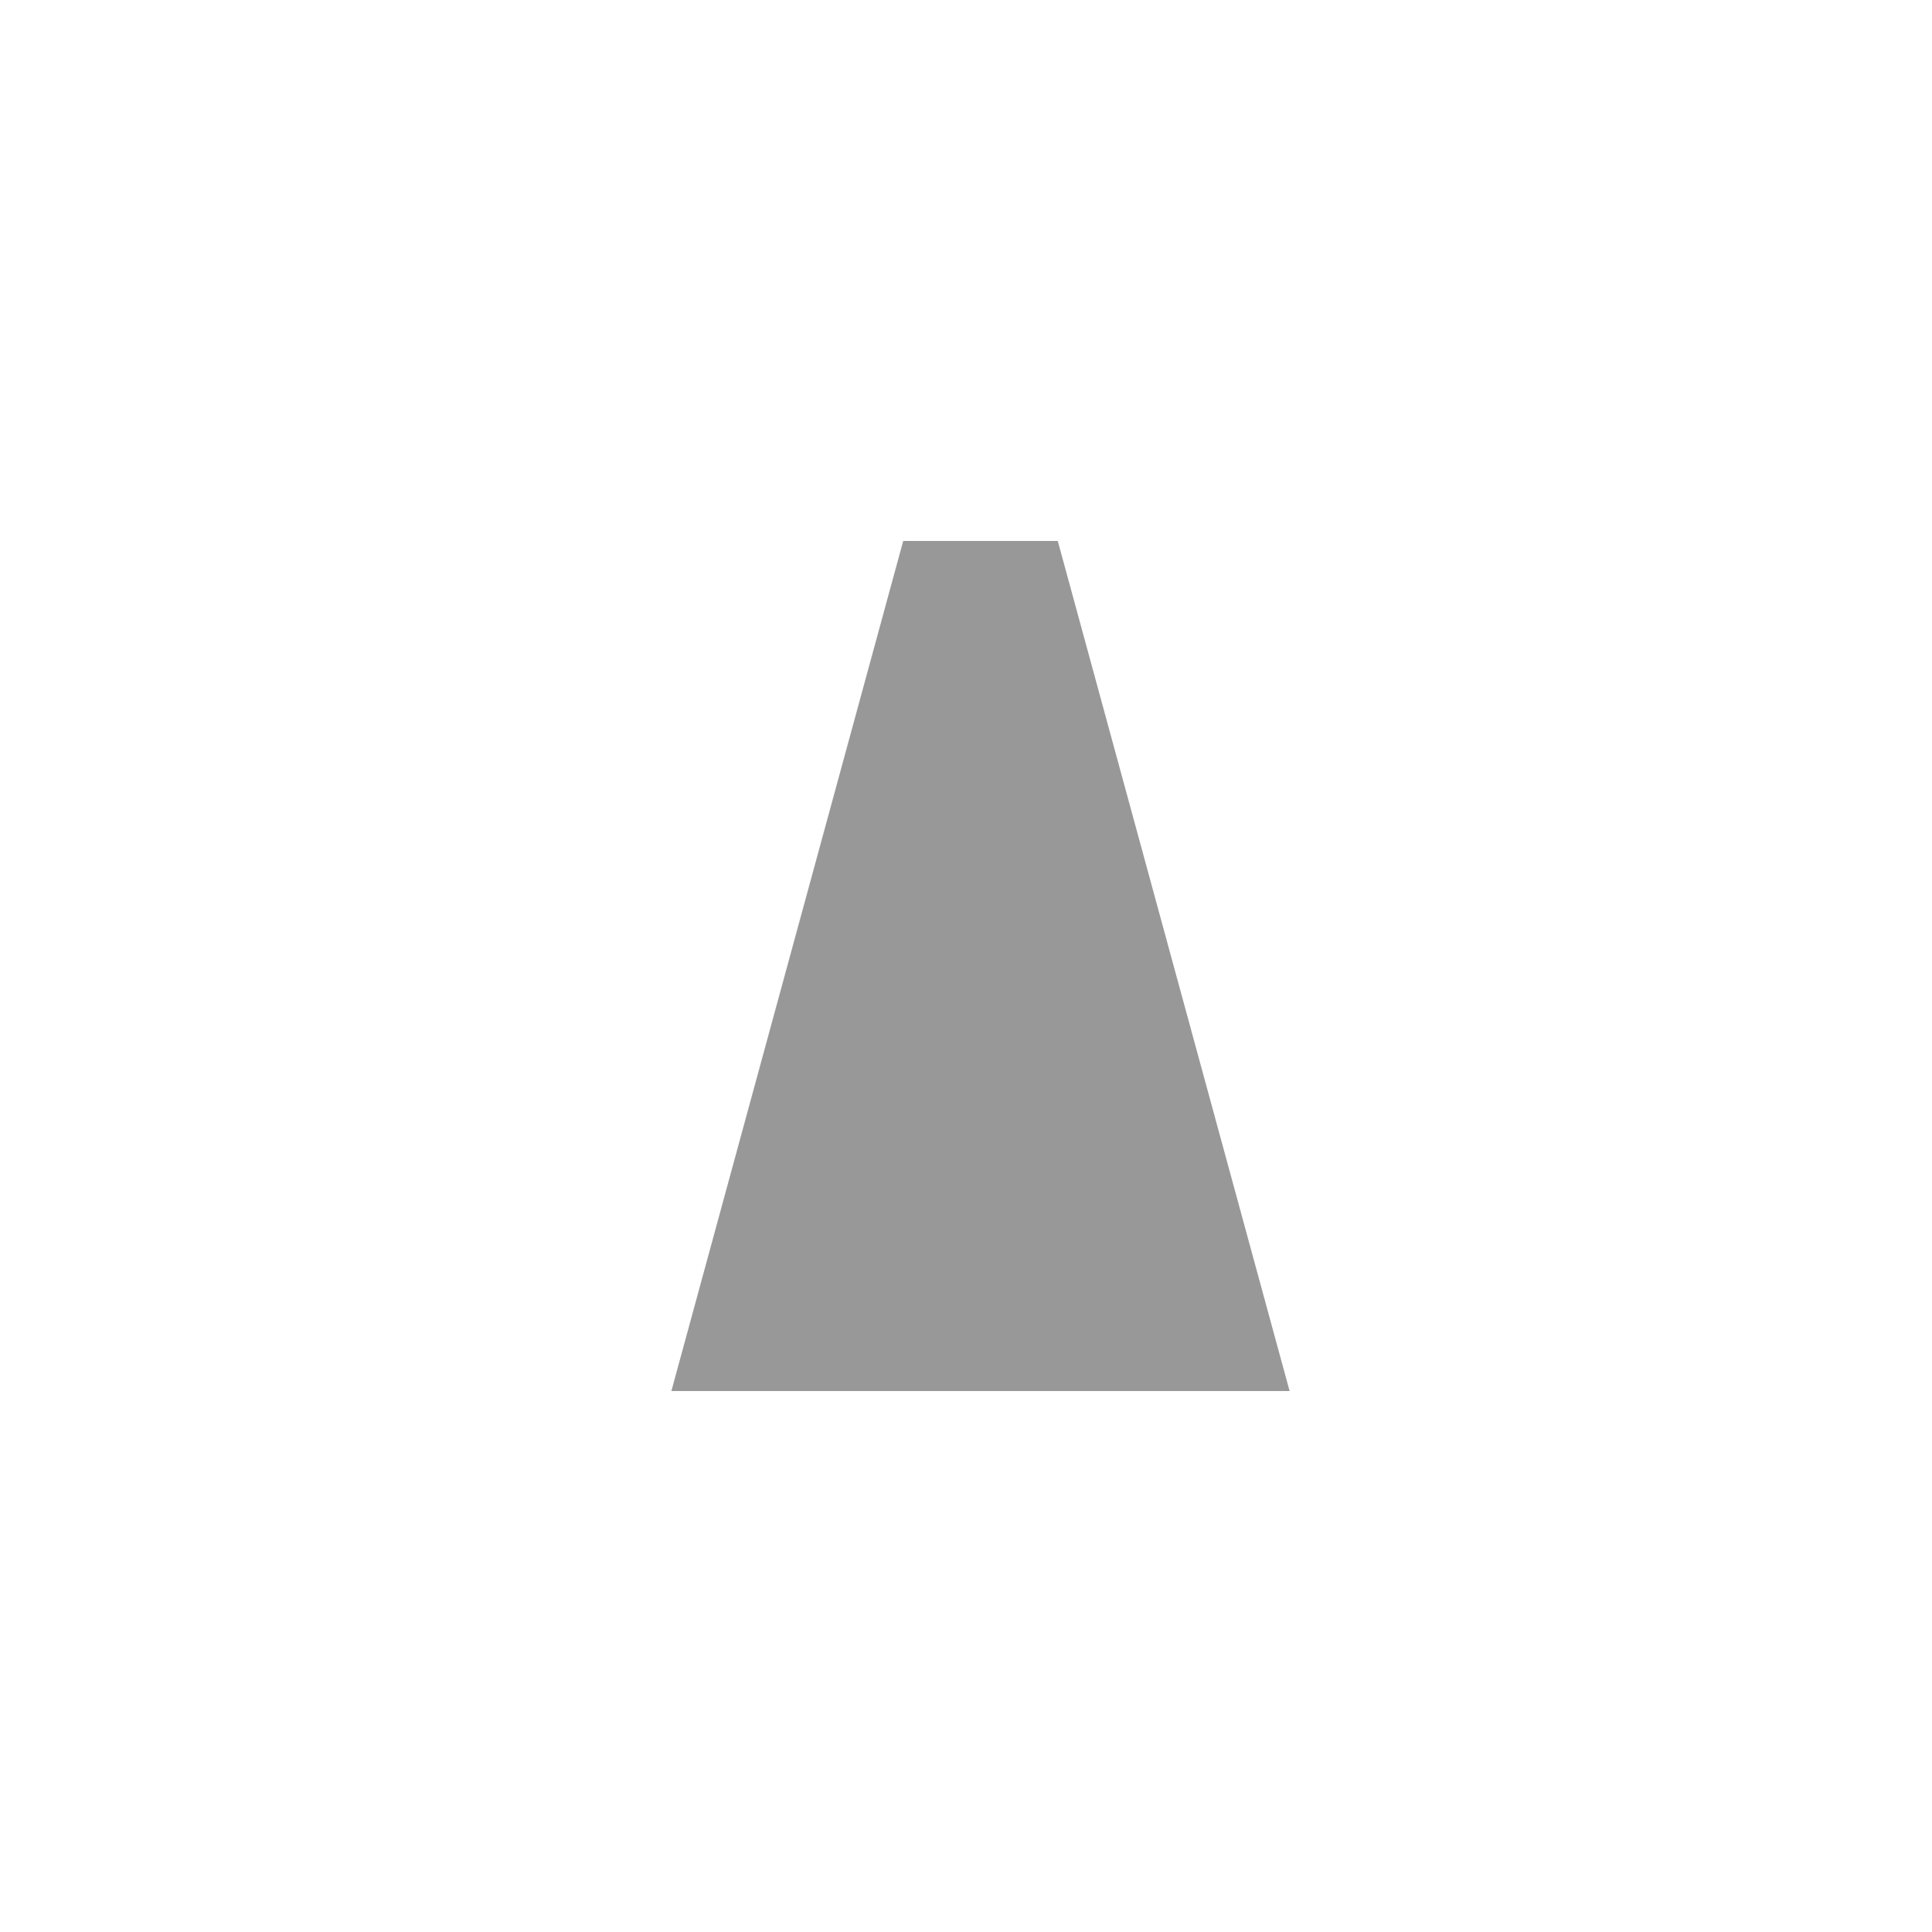
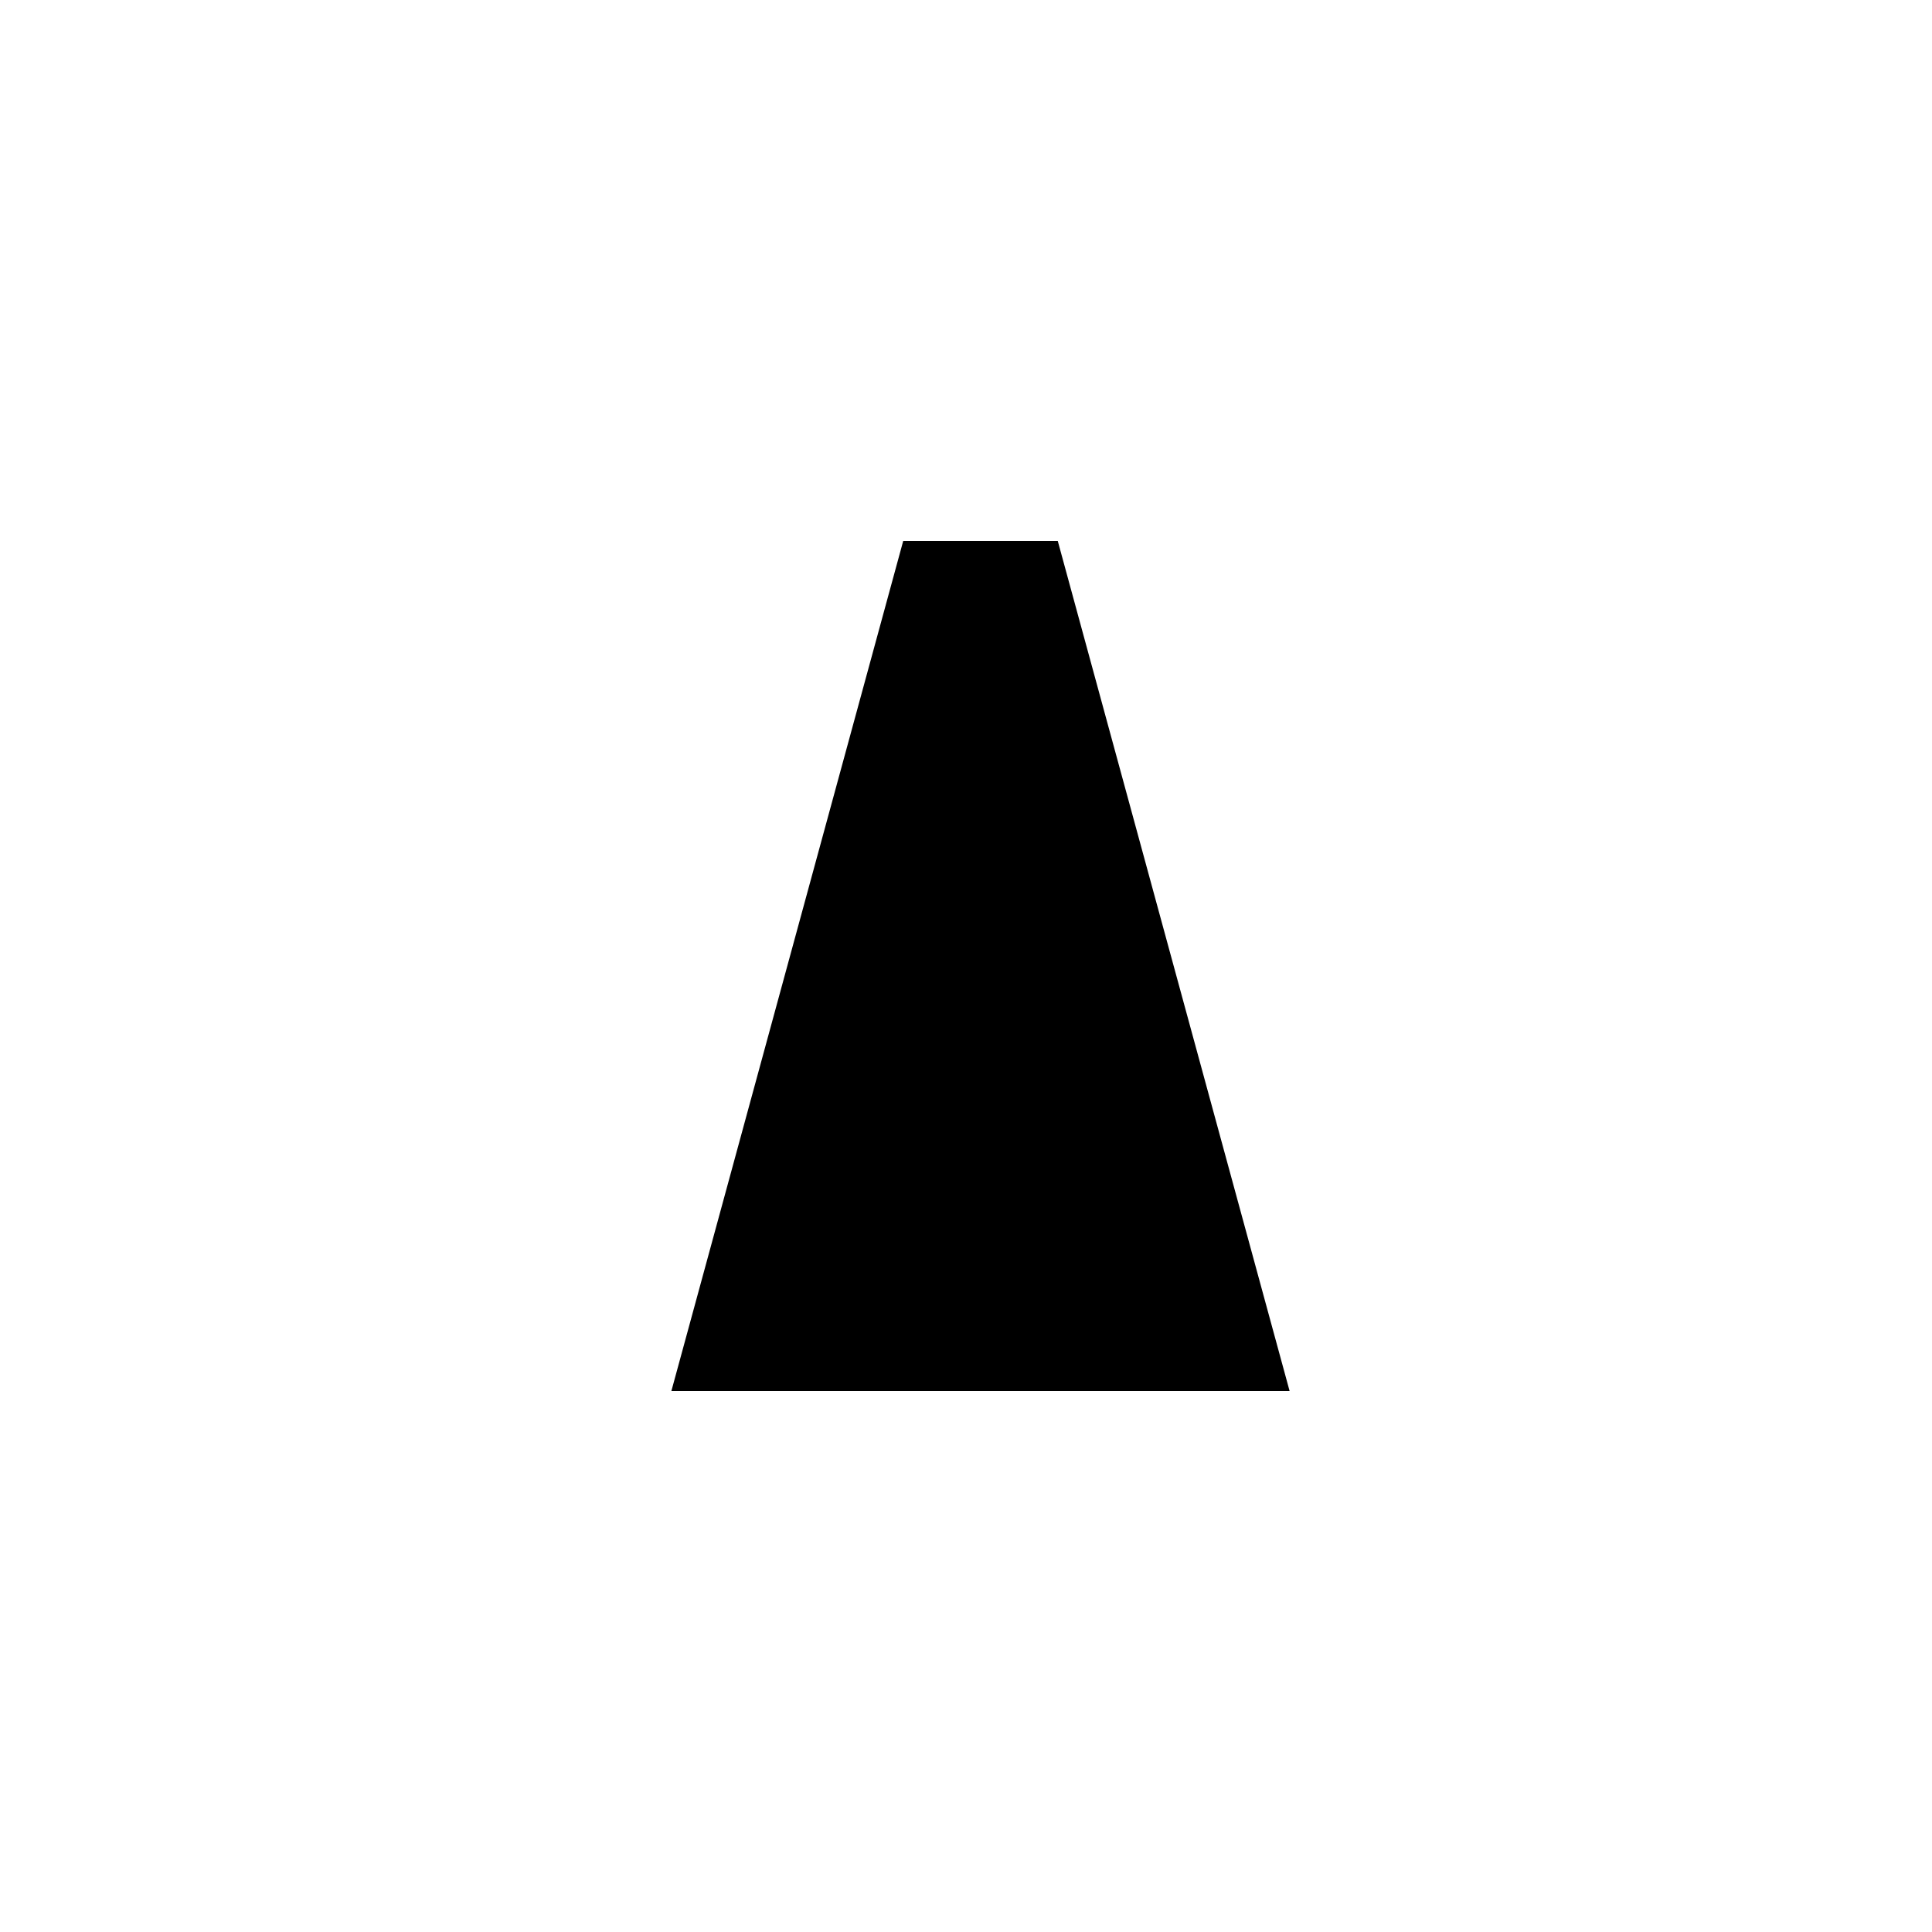
<svg xmlns="http://www.w3.org/2000/svg" version="1.1" x="0" y="0" width="50" height="50" viewBox="5 0 50 50">
-   <path d="M22.375,36 L25.375,25 L28.375,14 L32.375,14 L35.375,25 L38.375,36 z" fill="#989898" />
+   <path d="M22.375,36 L25.375,25 L28.375,14 L32.375,14 L35.375,25 L38.375,36 z" fill="currentColor" />
</svg>
